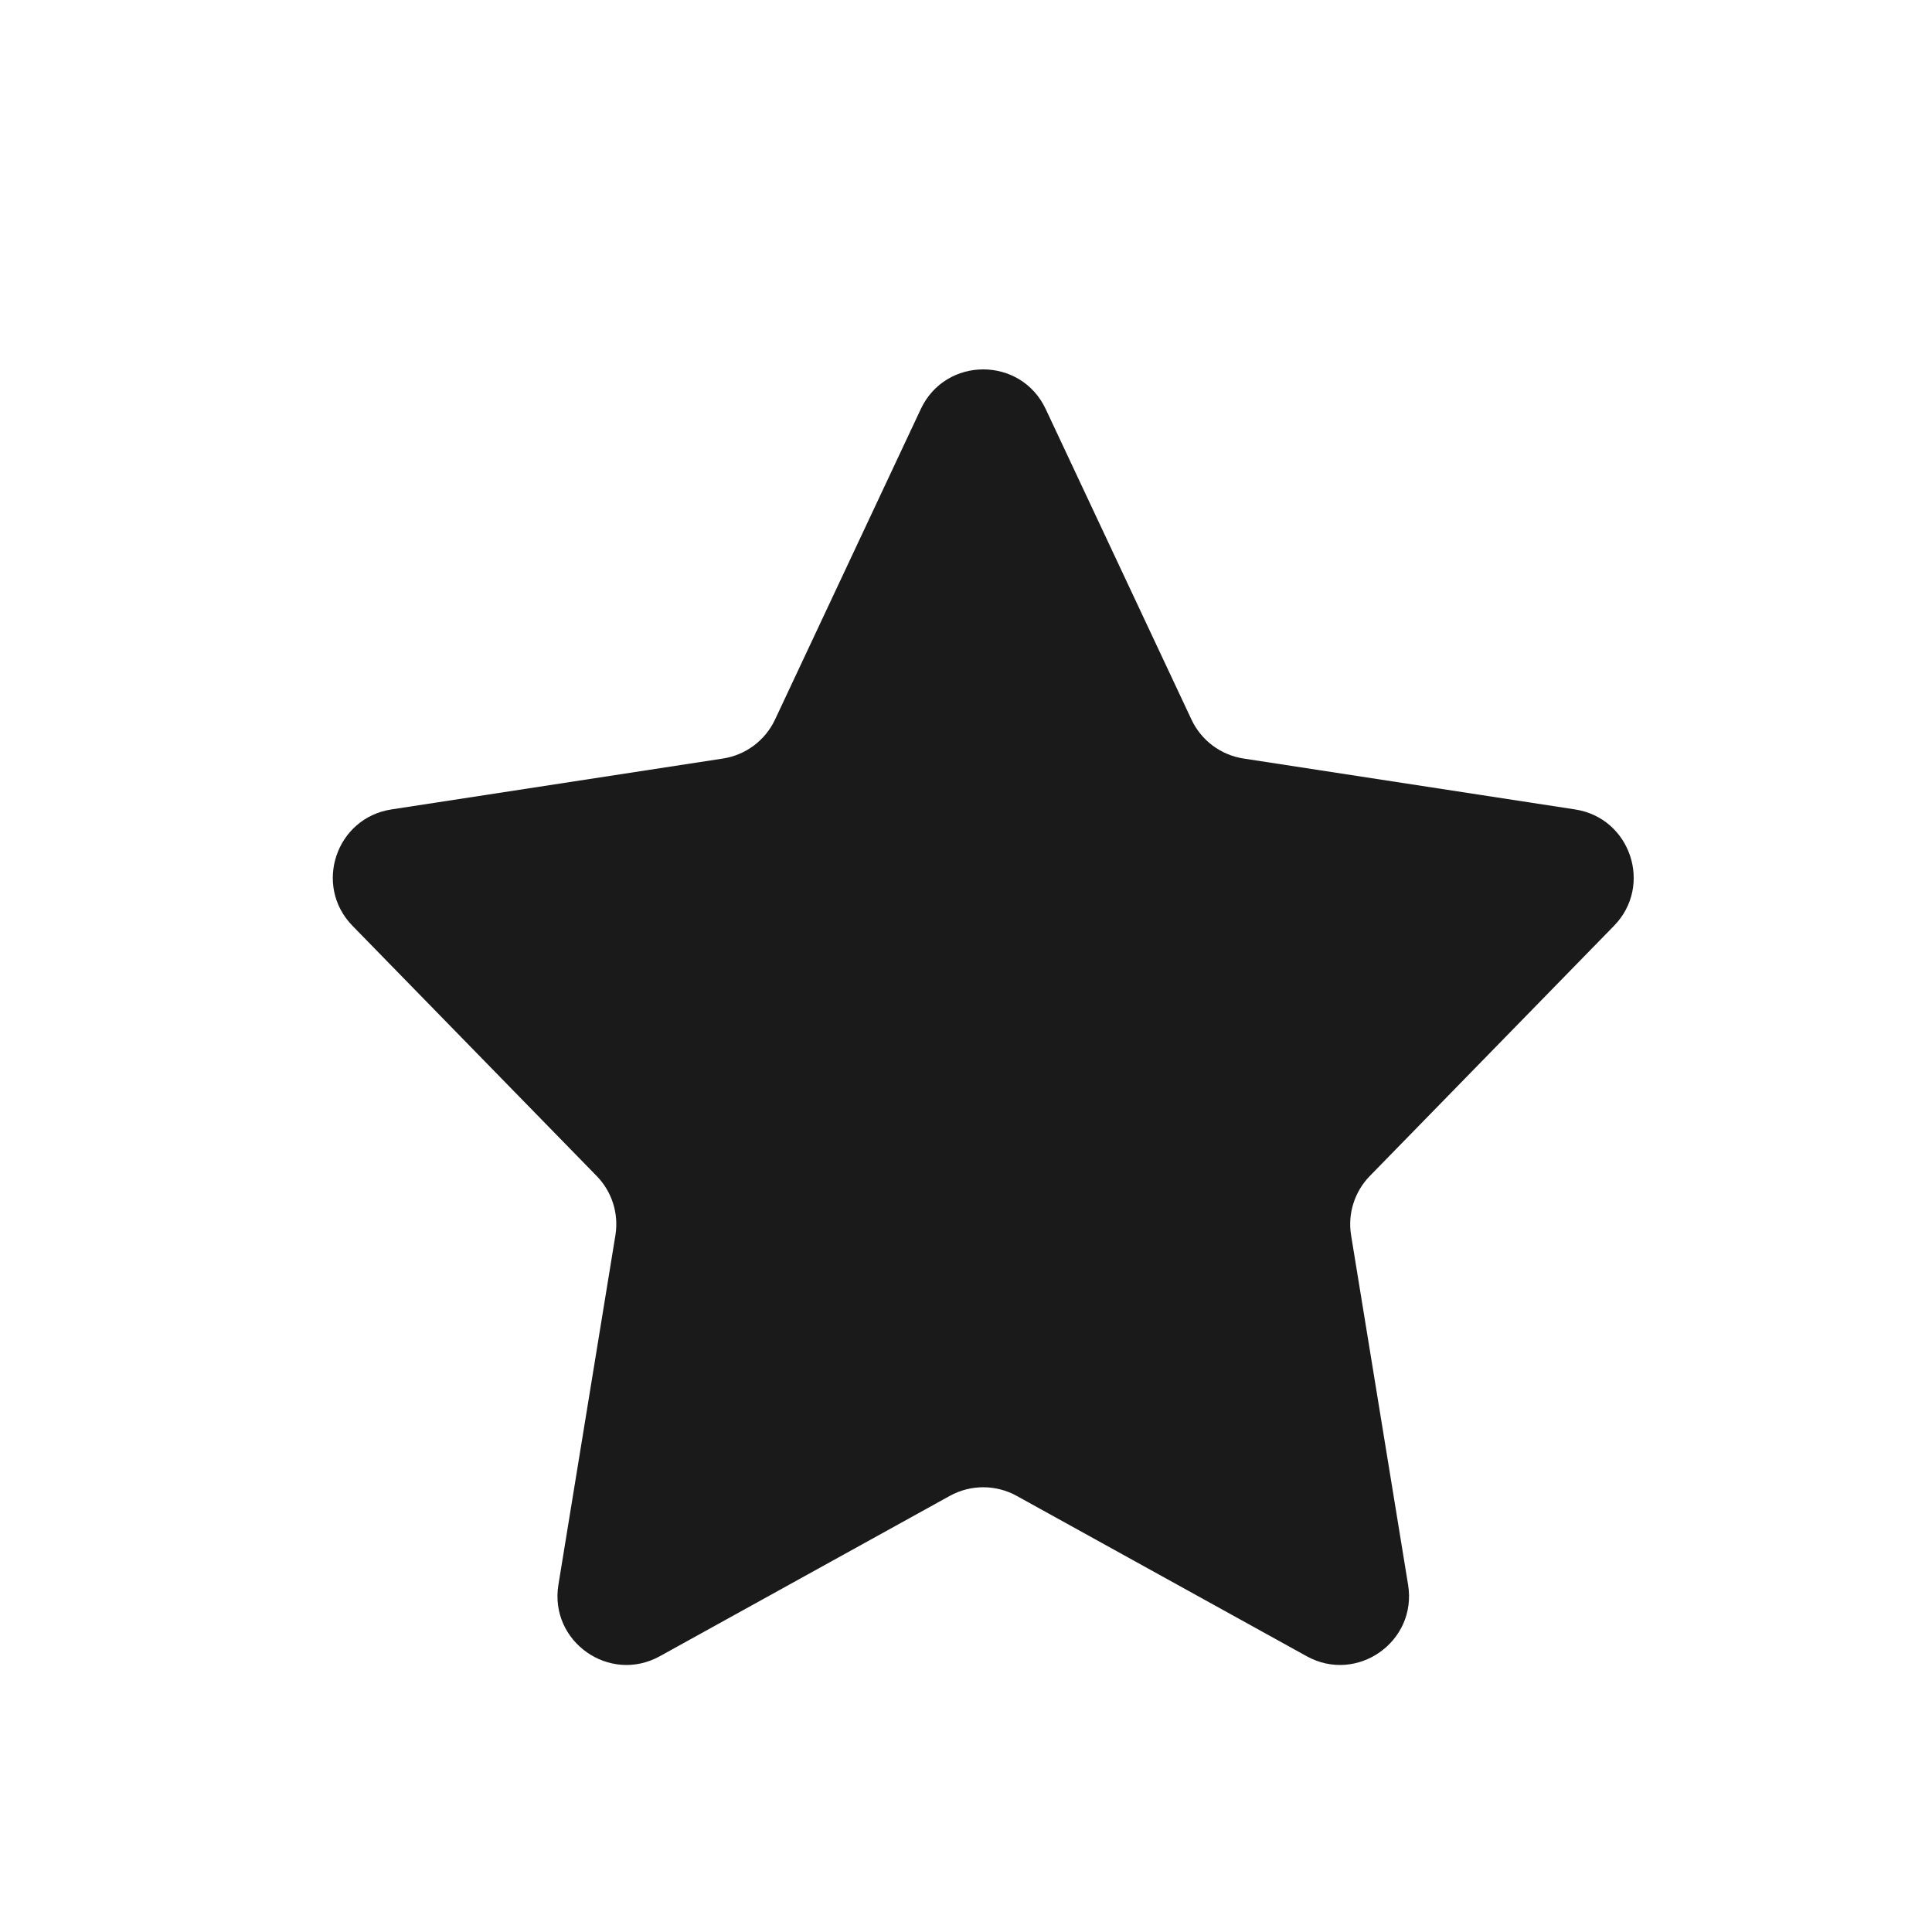
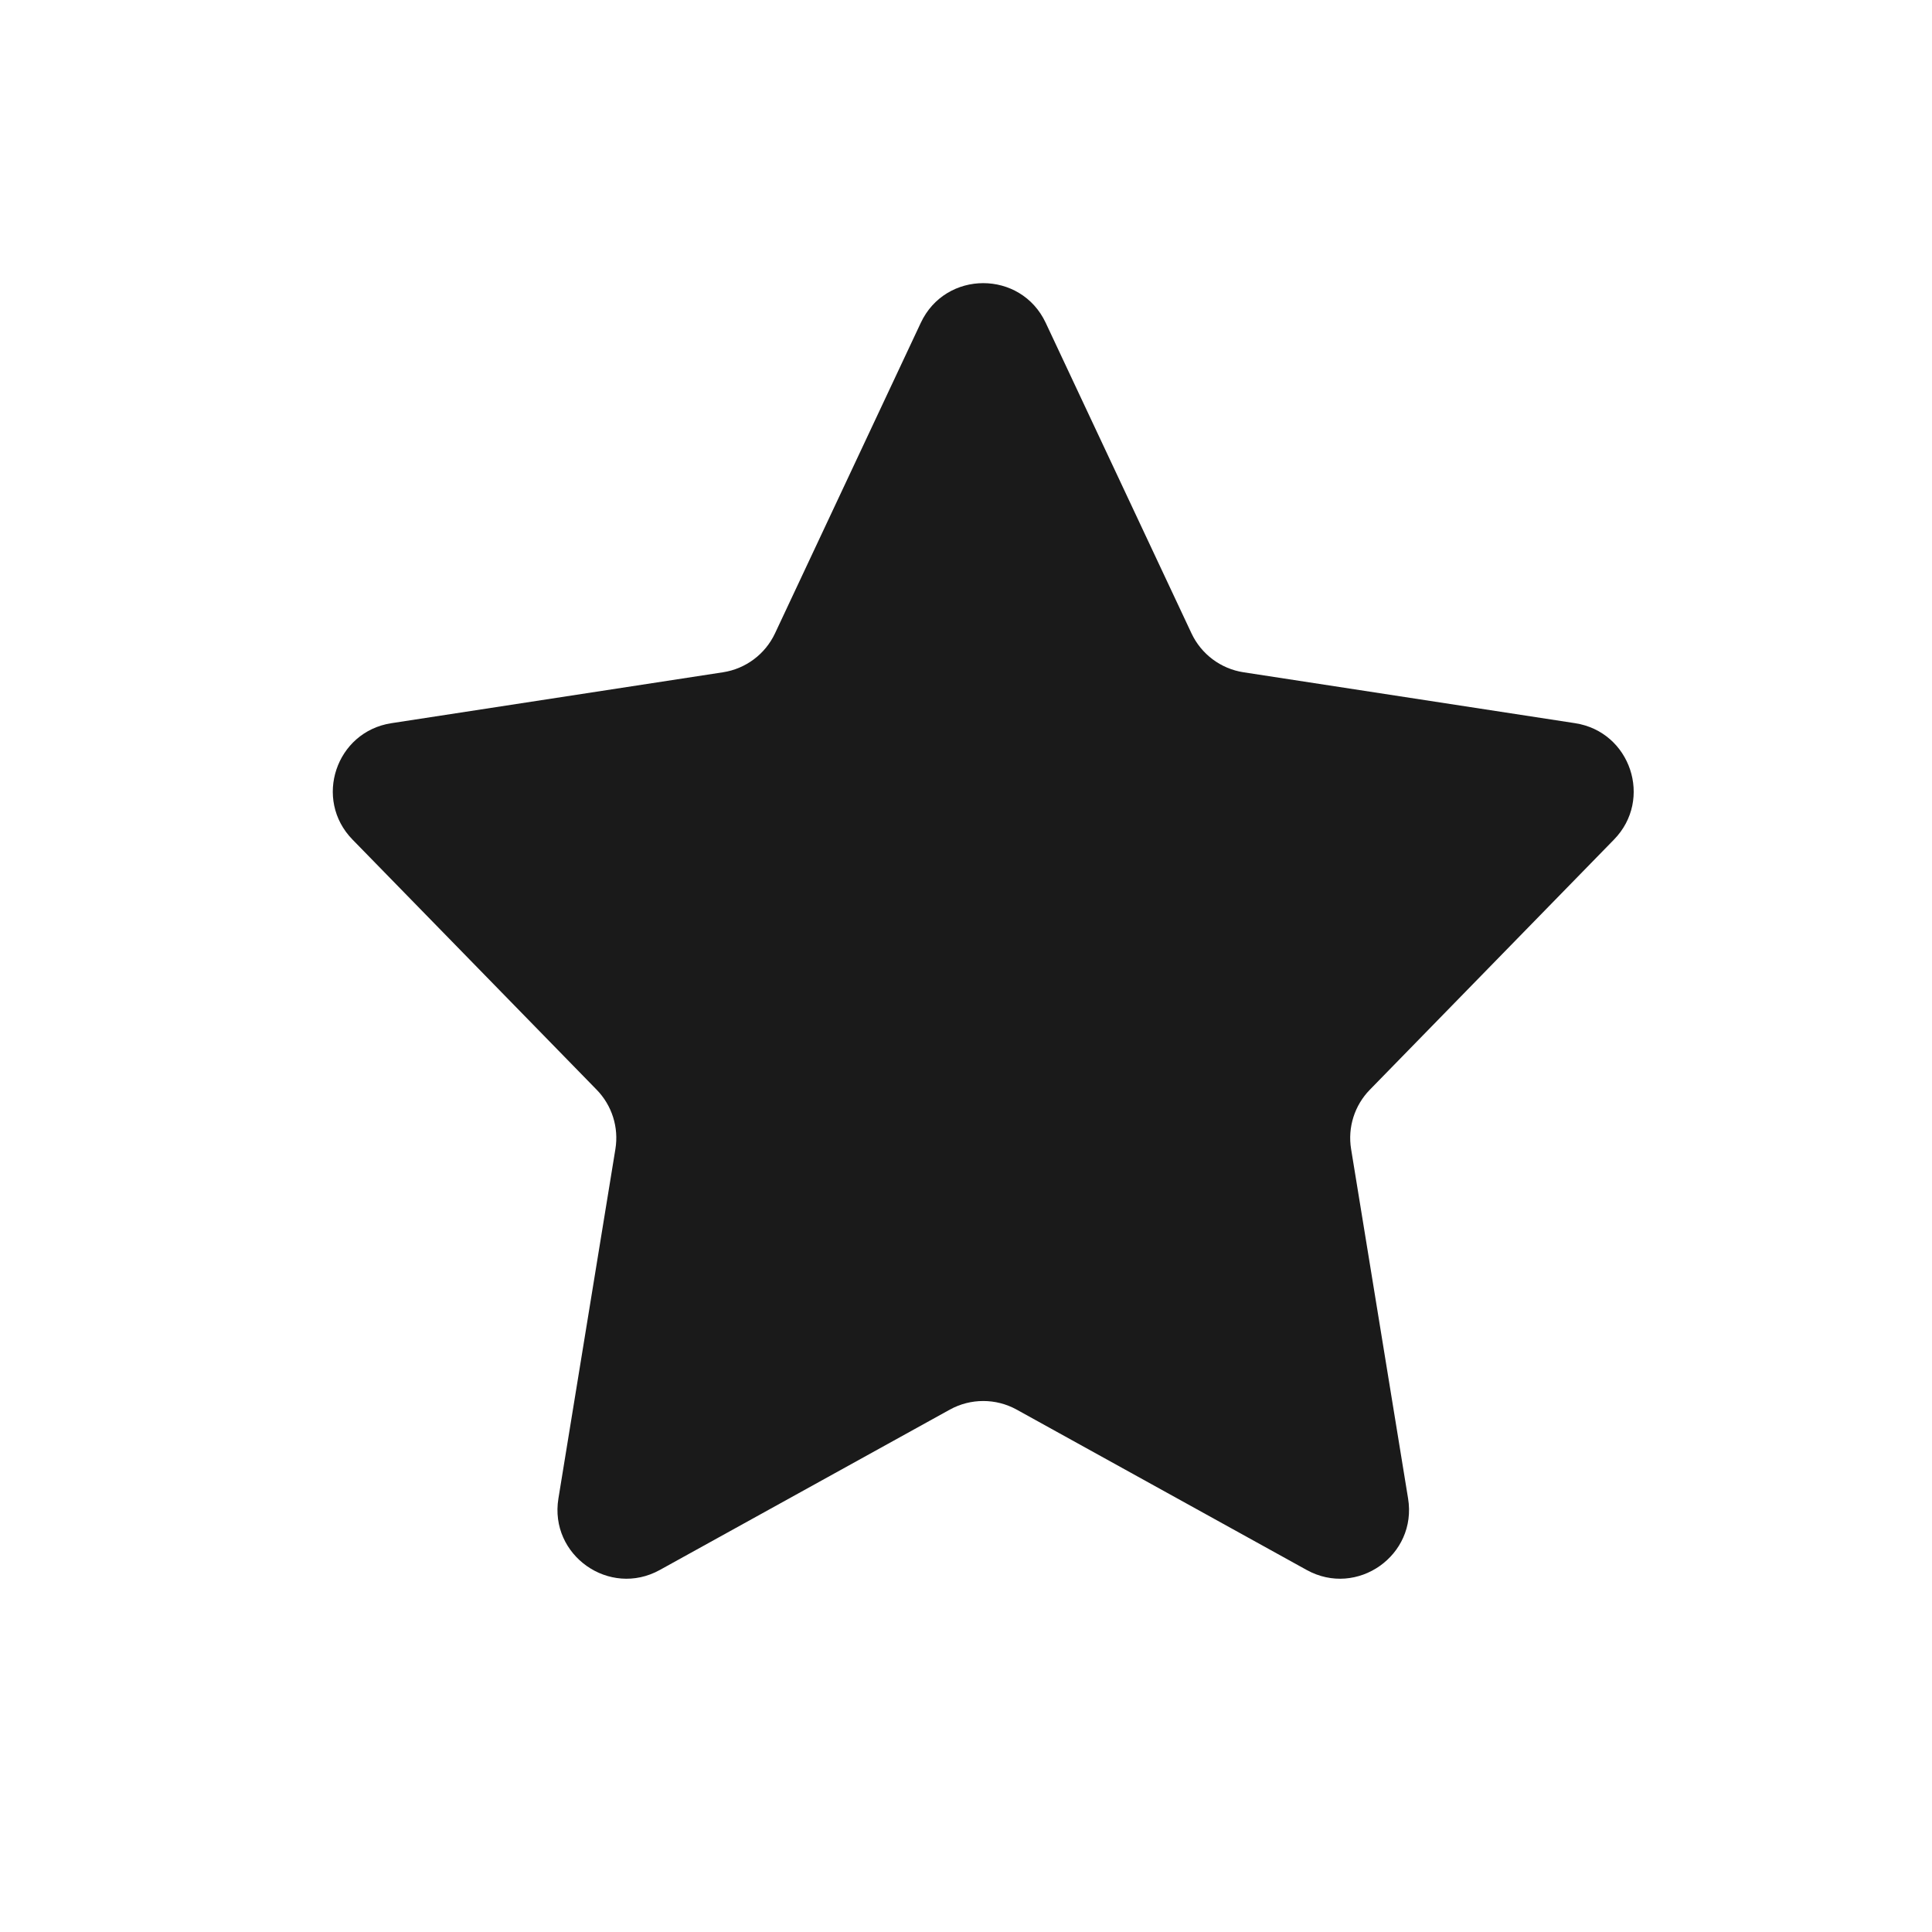
<svg xmlns="http://www.w3.org/2000/svg" preserveAspectRatio="none" overflow="visible" style="display: block;" width="28" height="28" viewBox="0 0 28 28" fill="none">
-   <g id="star">
+   <g id="star" transform="translate(0 -1.25)">
    <path id="Vector" d="M13.345 5.928C13.705 5.162 14.795 5.162 15.155 5.928L17.268 10.429C17.41 10.731 17.692 10.942 18.021 10.993L22.828 11.731C23.632 11.855 23.96 12.836 23.391 13.418L19.853 17.043C19.631 17.27 19.53 17.589 19.581 17.902L20.407 22.967C20.542 23.791 19.667 24.407 18.937 24.003L14.734 21.679C14.433 21.513 14.067 21.513 13.766 21.679L9.563 24.003C8.833 24.407 7.958 23.791 8.093 22.967L8.919 17.902C8.97 17.589 8.869 17.27 8.647 17.043L5.109 13.418C4.54 12.836 4.868 11.855 5.672 11.731L10.479 10.993C10.808 10.942 11.09 10.731 11.232 10.429L13.345 5.928Z" fill="#1A1A1A" />
  </g>
</svg>
